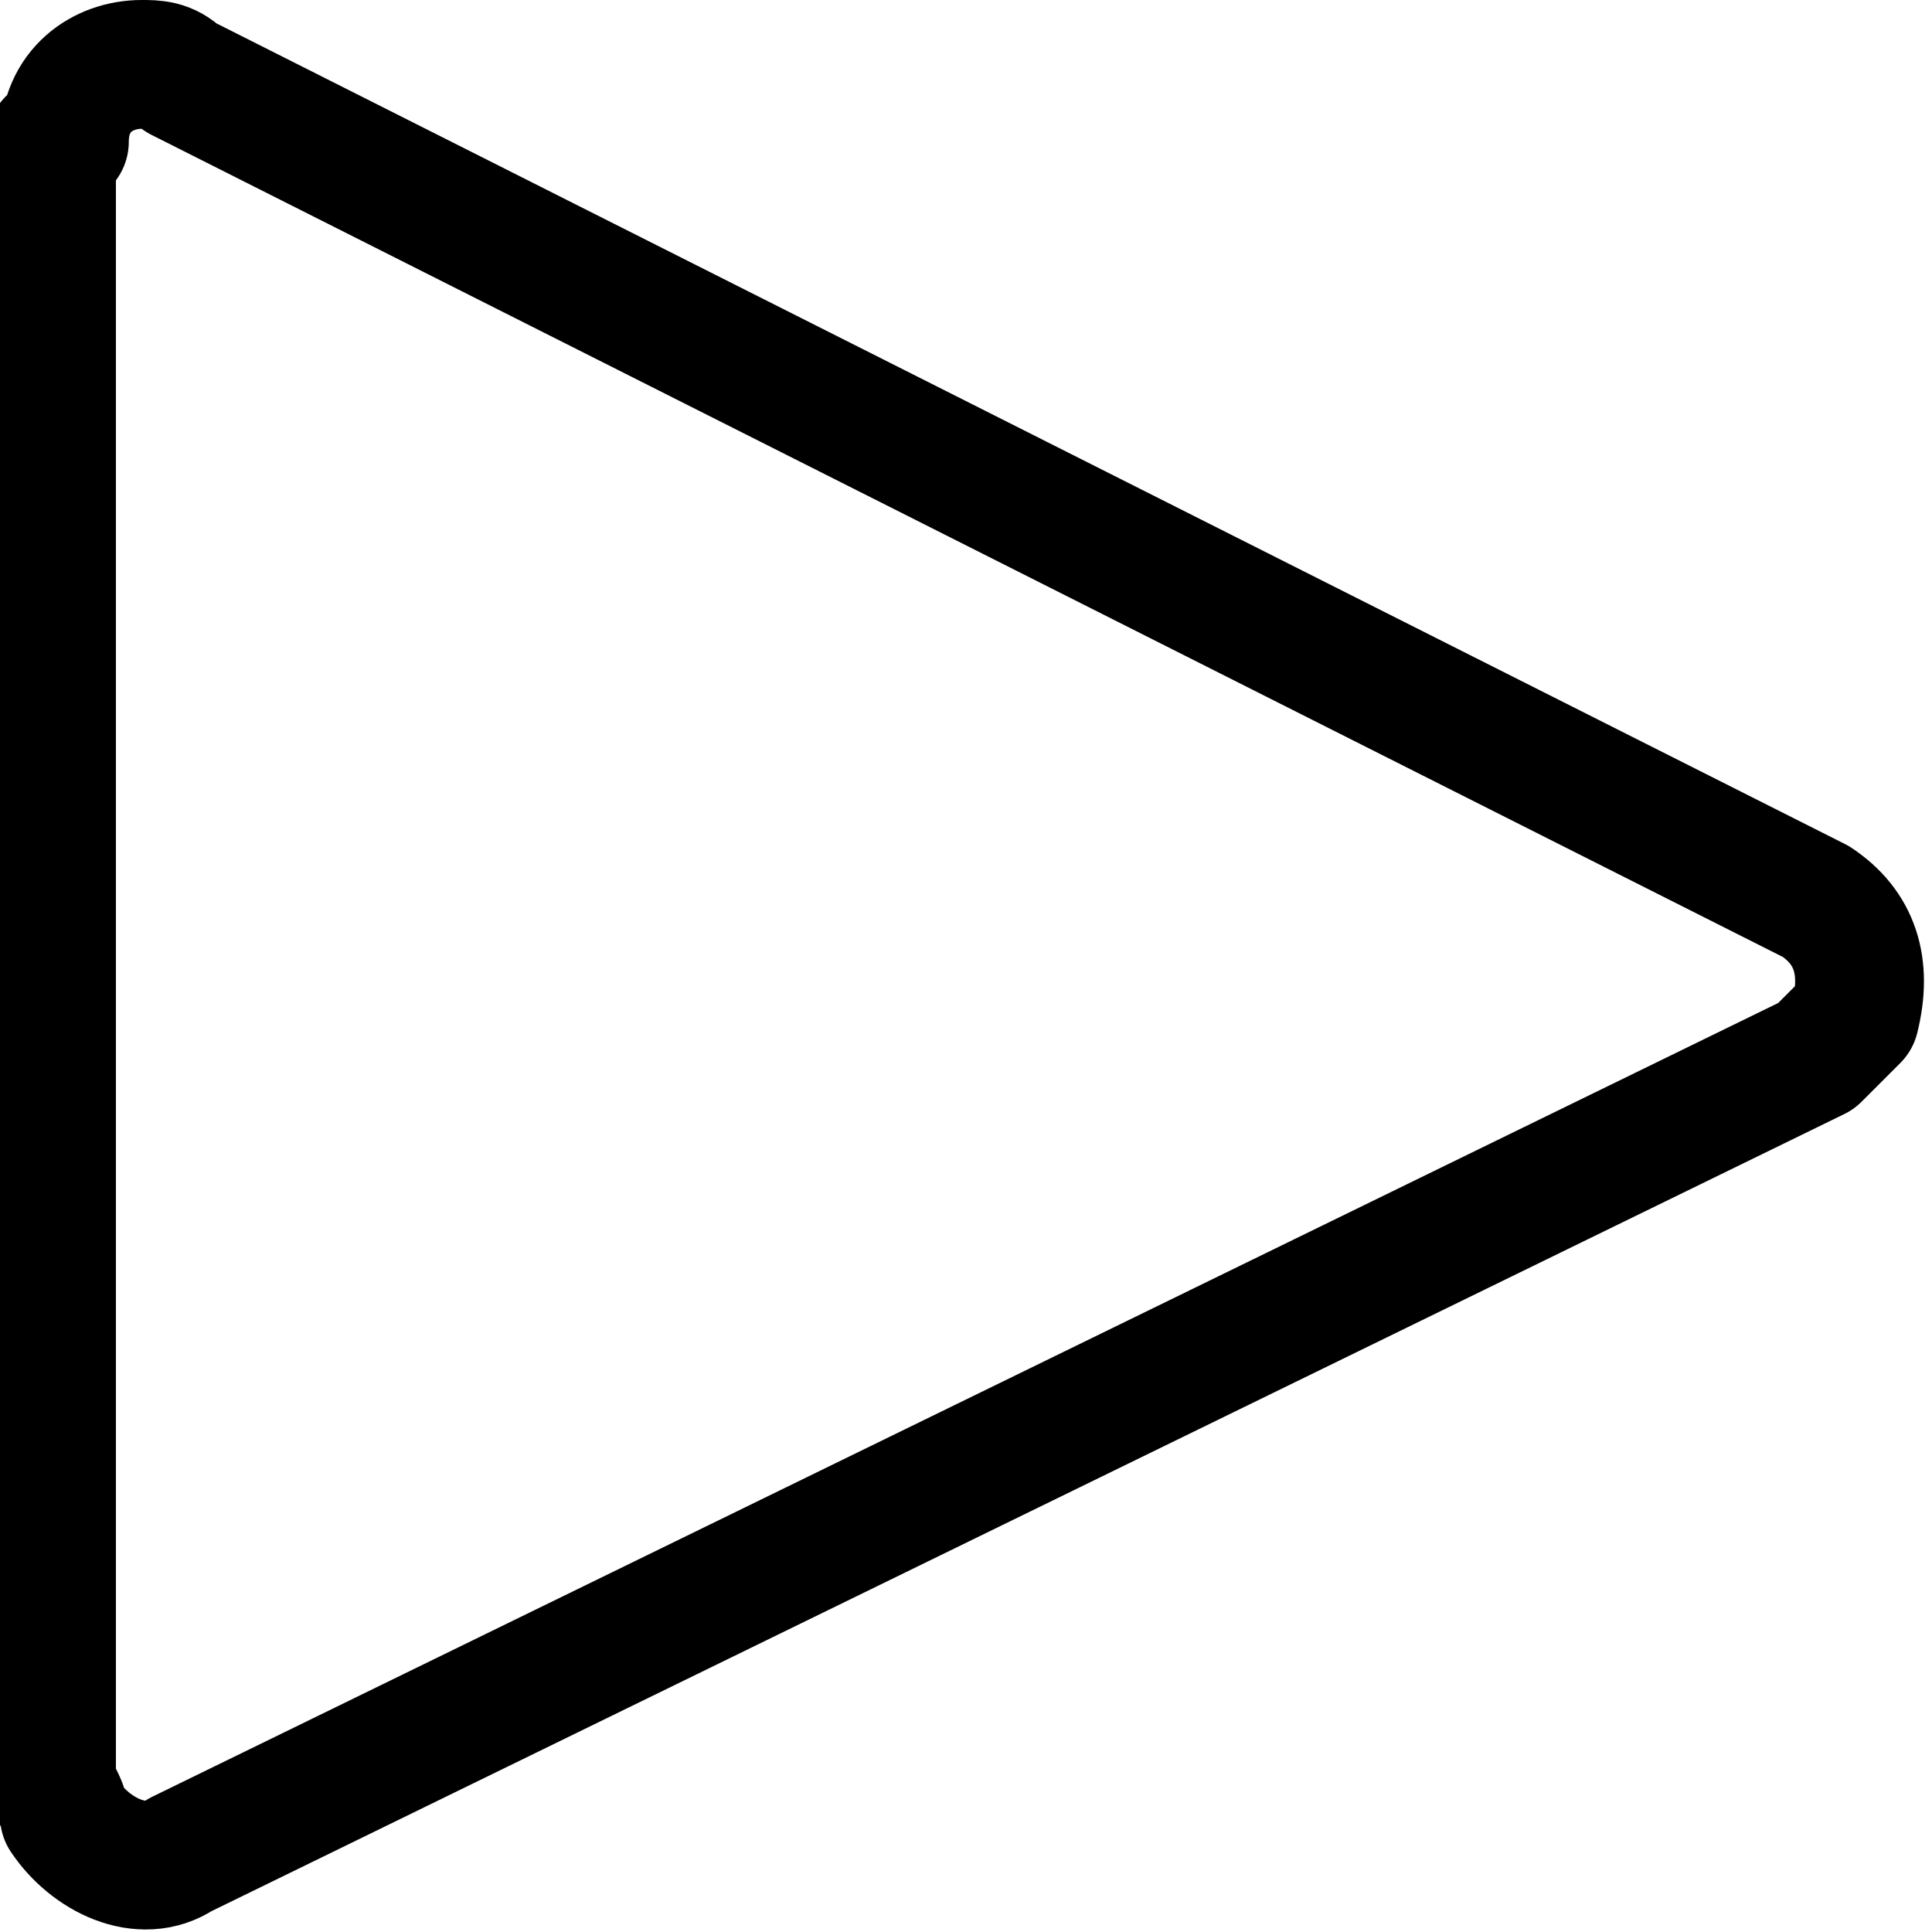
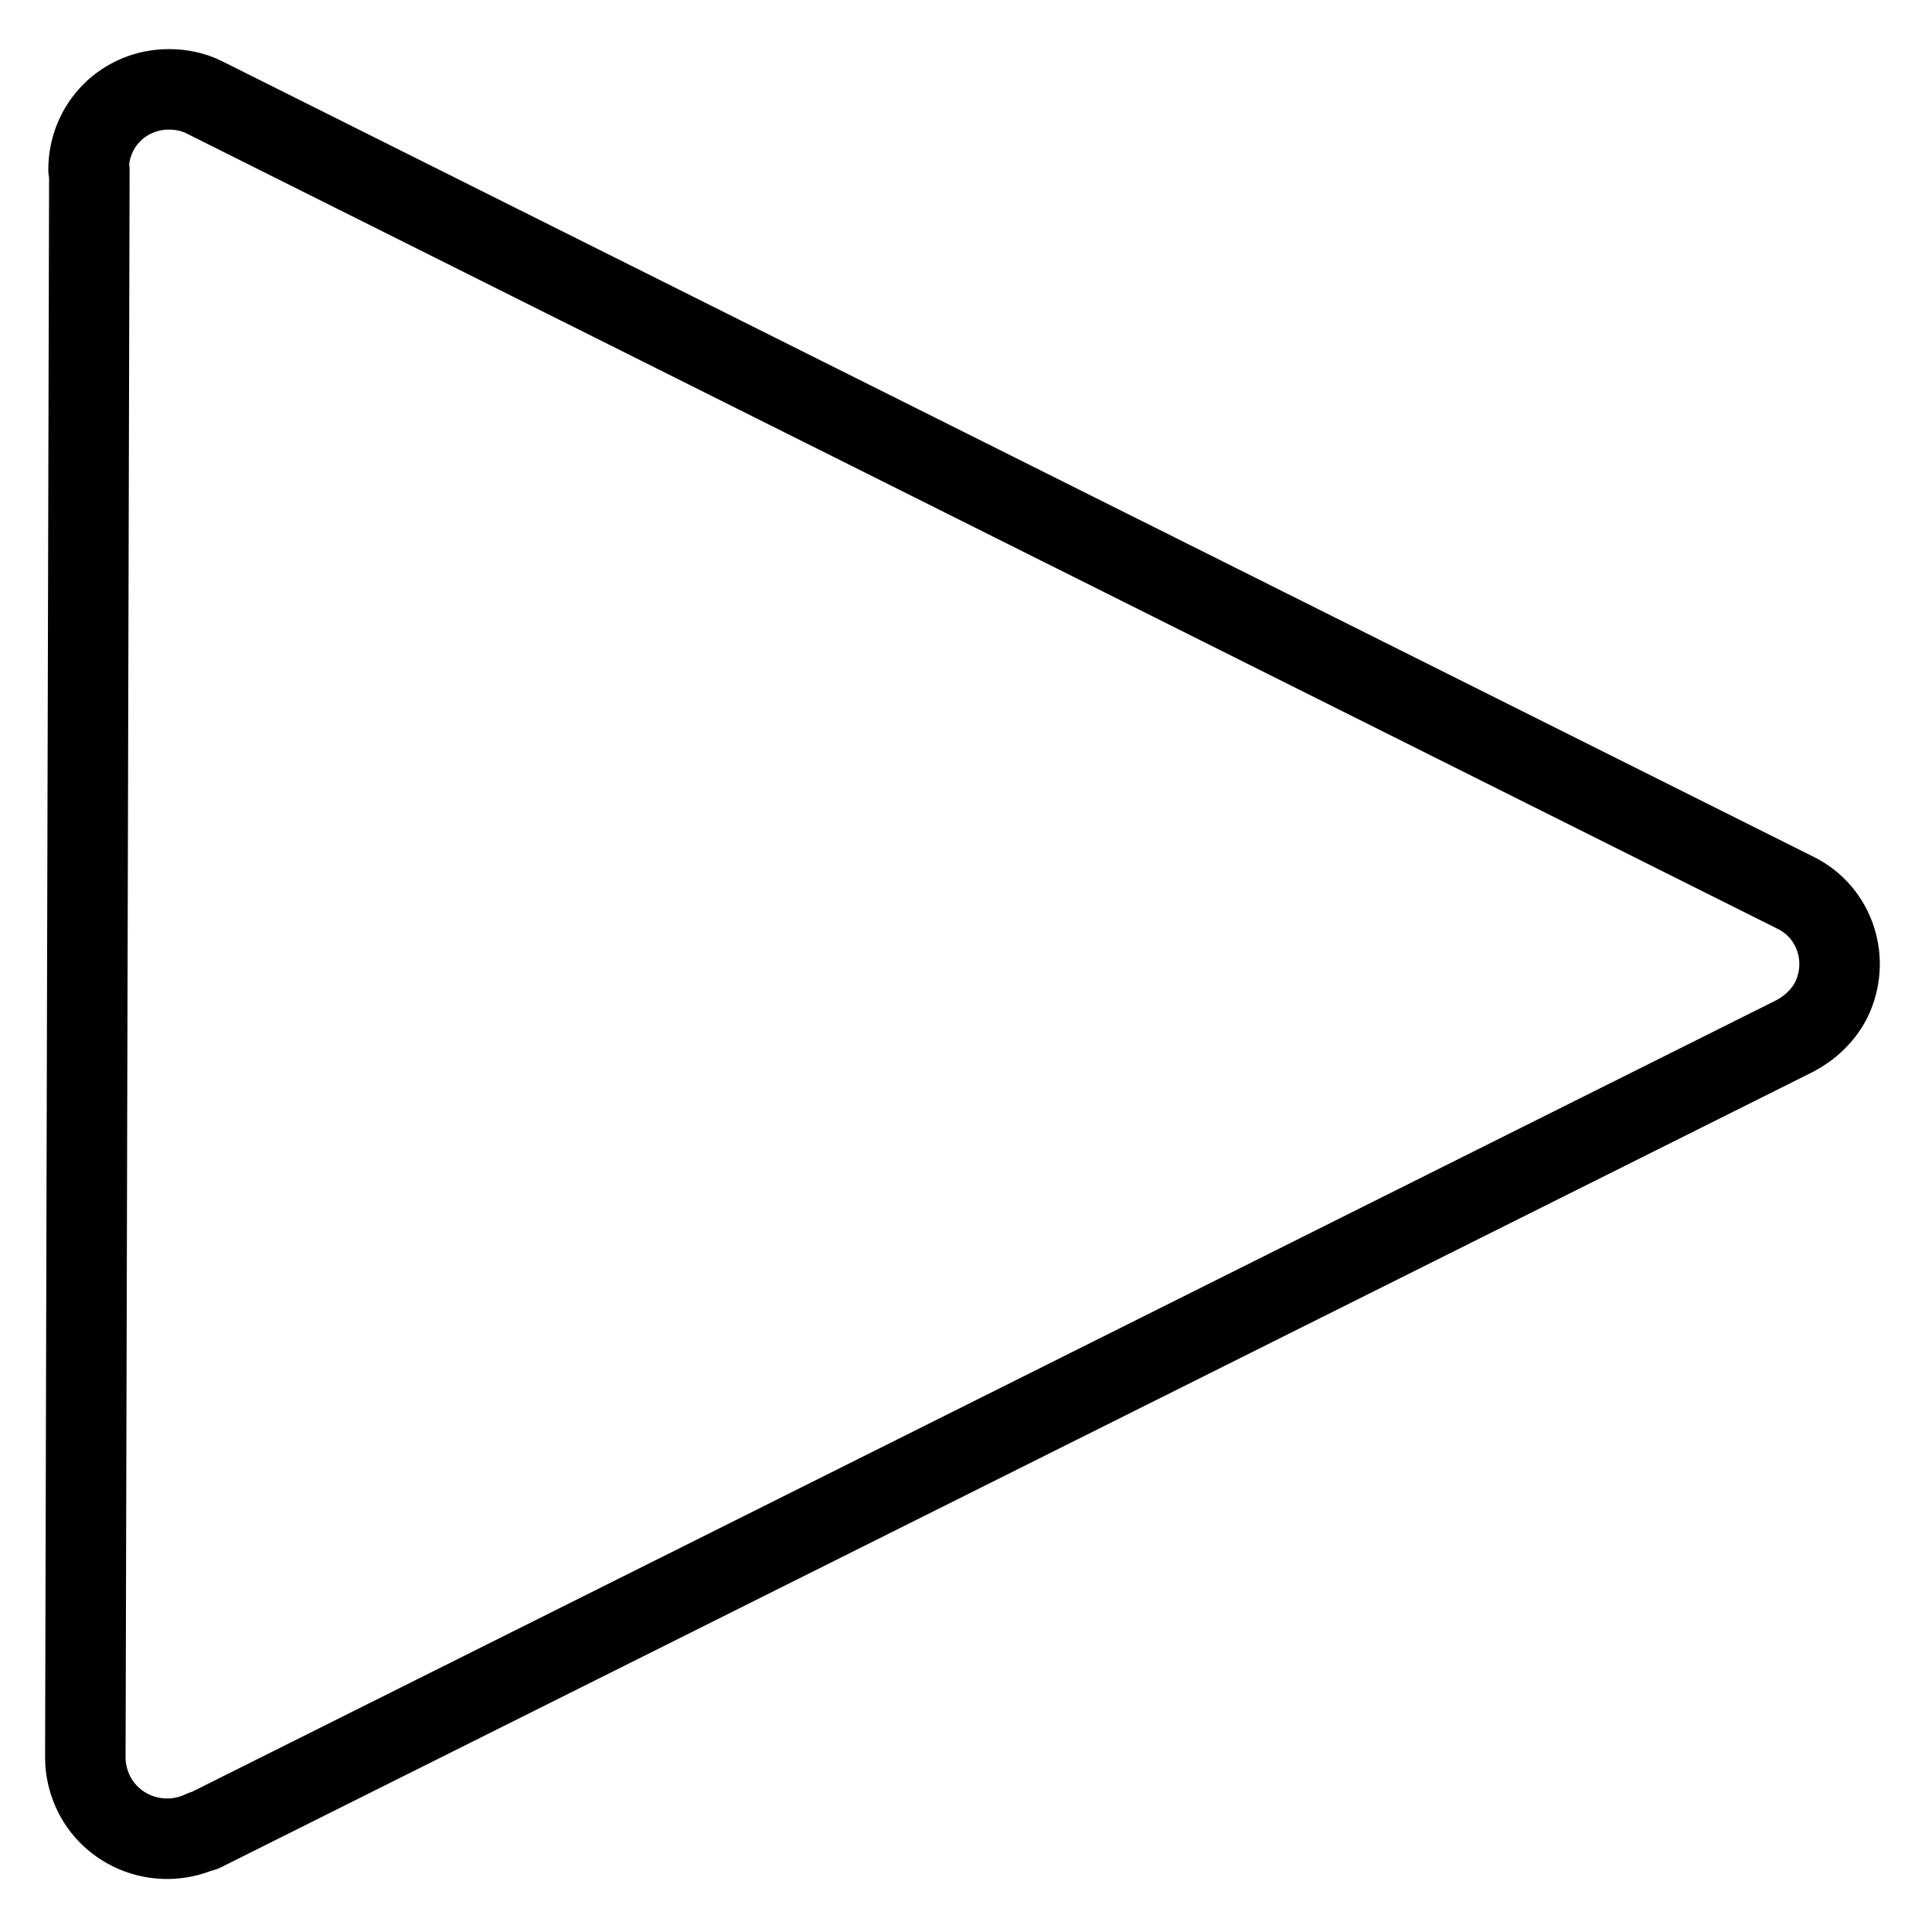
- <svg xmlns="http://www.w3.org/2000/svg" version="1.1" id="Laag_1" x="0px" y="0px" viewBox="0 0 15 15" style="enable-background:new 0 0 15 15;" xml:space="preserve">
-   <style type="text/css">
- 	.st0{fill:none;stroke:#000000;stroke-width:1;stroke-linecap:round;stroke-linejoin:round;}
- </style>
-   <g>
-     <path class="st0" d="M0.5,1.1c0-0.4,0.3-0.6,0.6-0.6c0.1,0,0.2,0,0.3,0.1l12.7,6.4c0.3,0.2,0.4,0.5,0.3,0.9   c-0.1,0.1-0.2,0.2-0.3,0.3L1.4,14.4c-0.3,0.2-0.7,0-0.9-0.3c0-0.1-0.1-0.2-0.1-0.3V1.1z" />
-   </g>
+ <svg xmlns="http://www.w3.org/2000/svg" viewBox="0 0 24 24">
+   <path fill="none" stroke="#000" stroke-linecap="round" stroke-linejoin="round" d="M1.11 2.11l-.01 0c0-.56.44-1 1-1 .15 0 .3.03.44.1l19.764 9.88 0 0c.49.24.69.84.44 1.34 -.1.19-.26.34-.45.44L2.52 22.75l0-.01c-.5.24-1.1.04-1.35-.45 -.07-.14-.11-.3-.11-.45Z" />
</svg>
